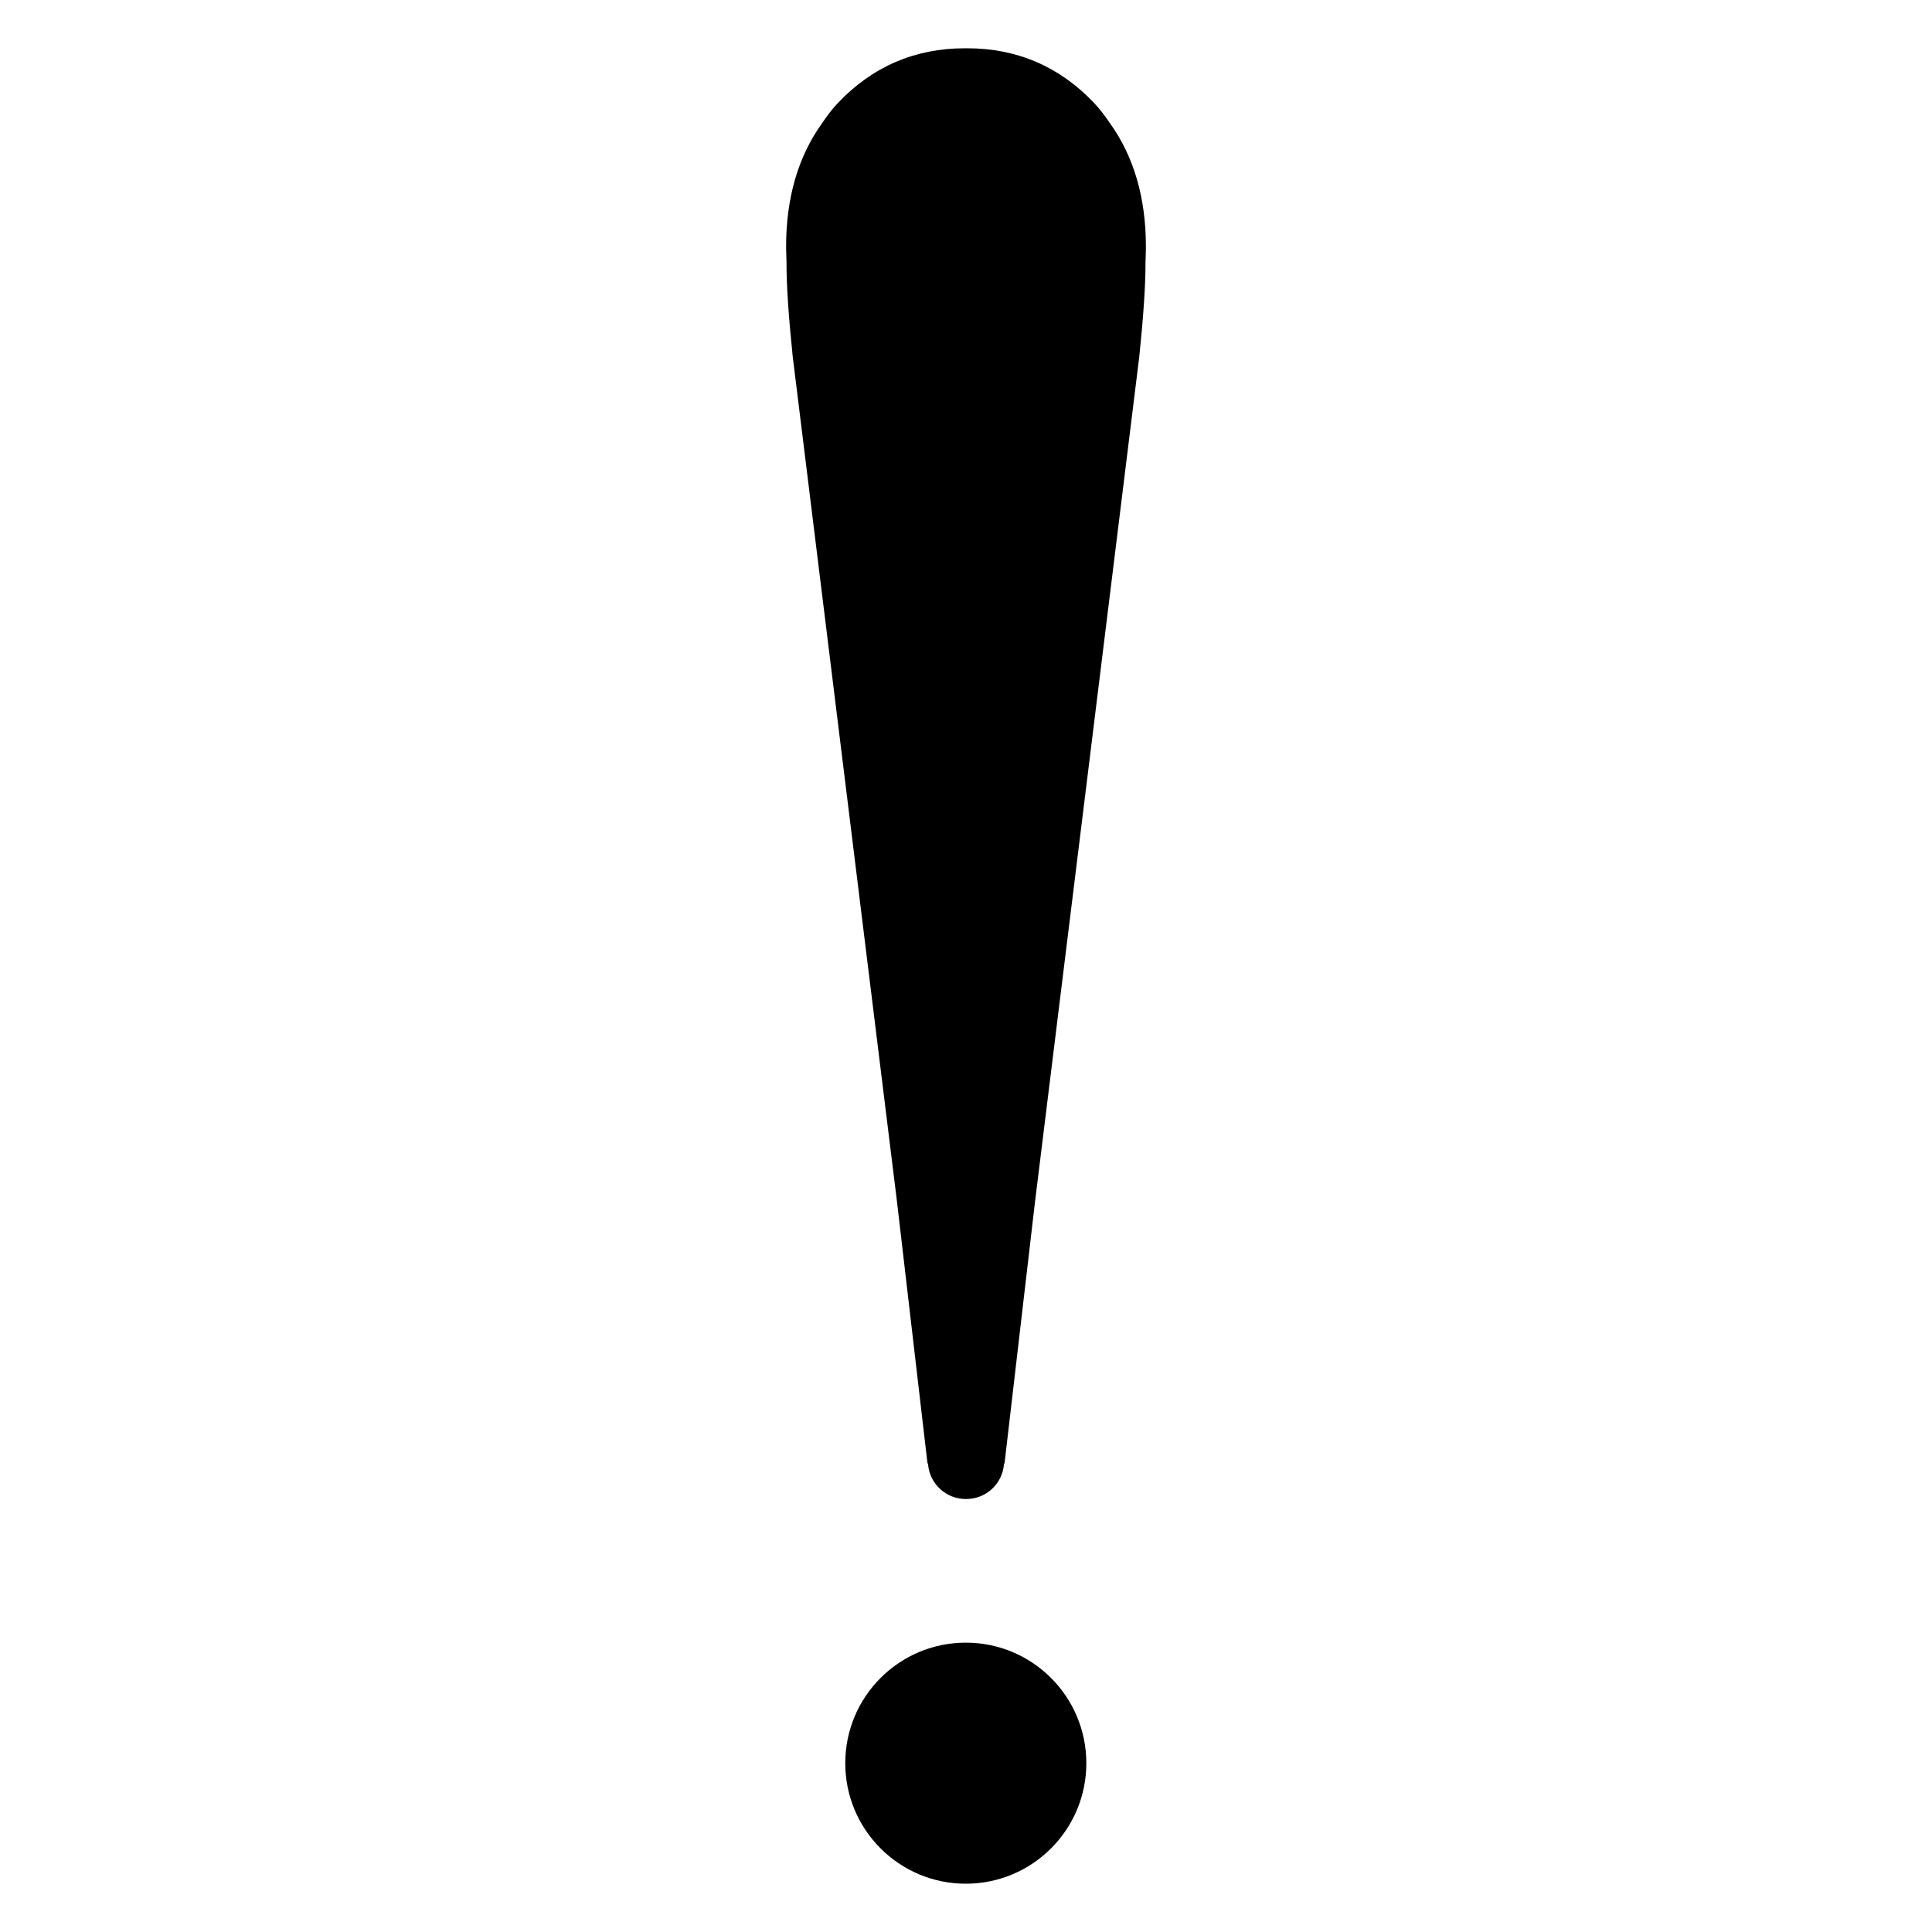
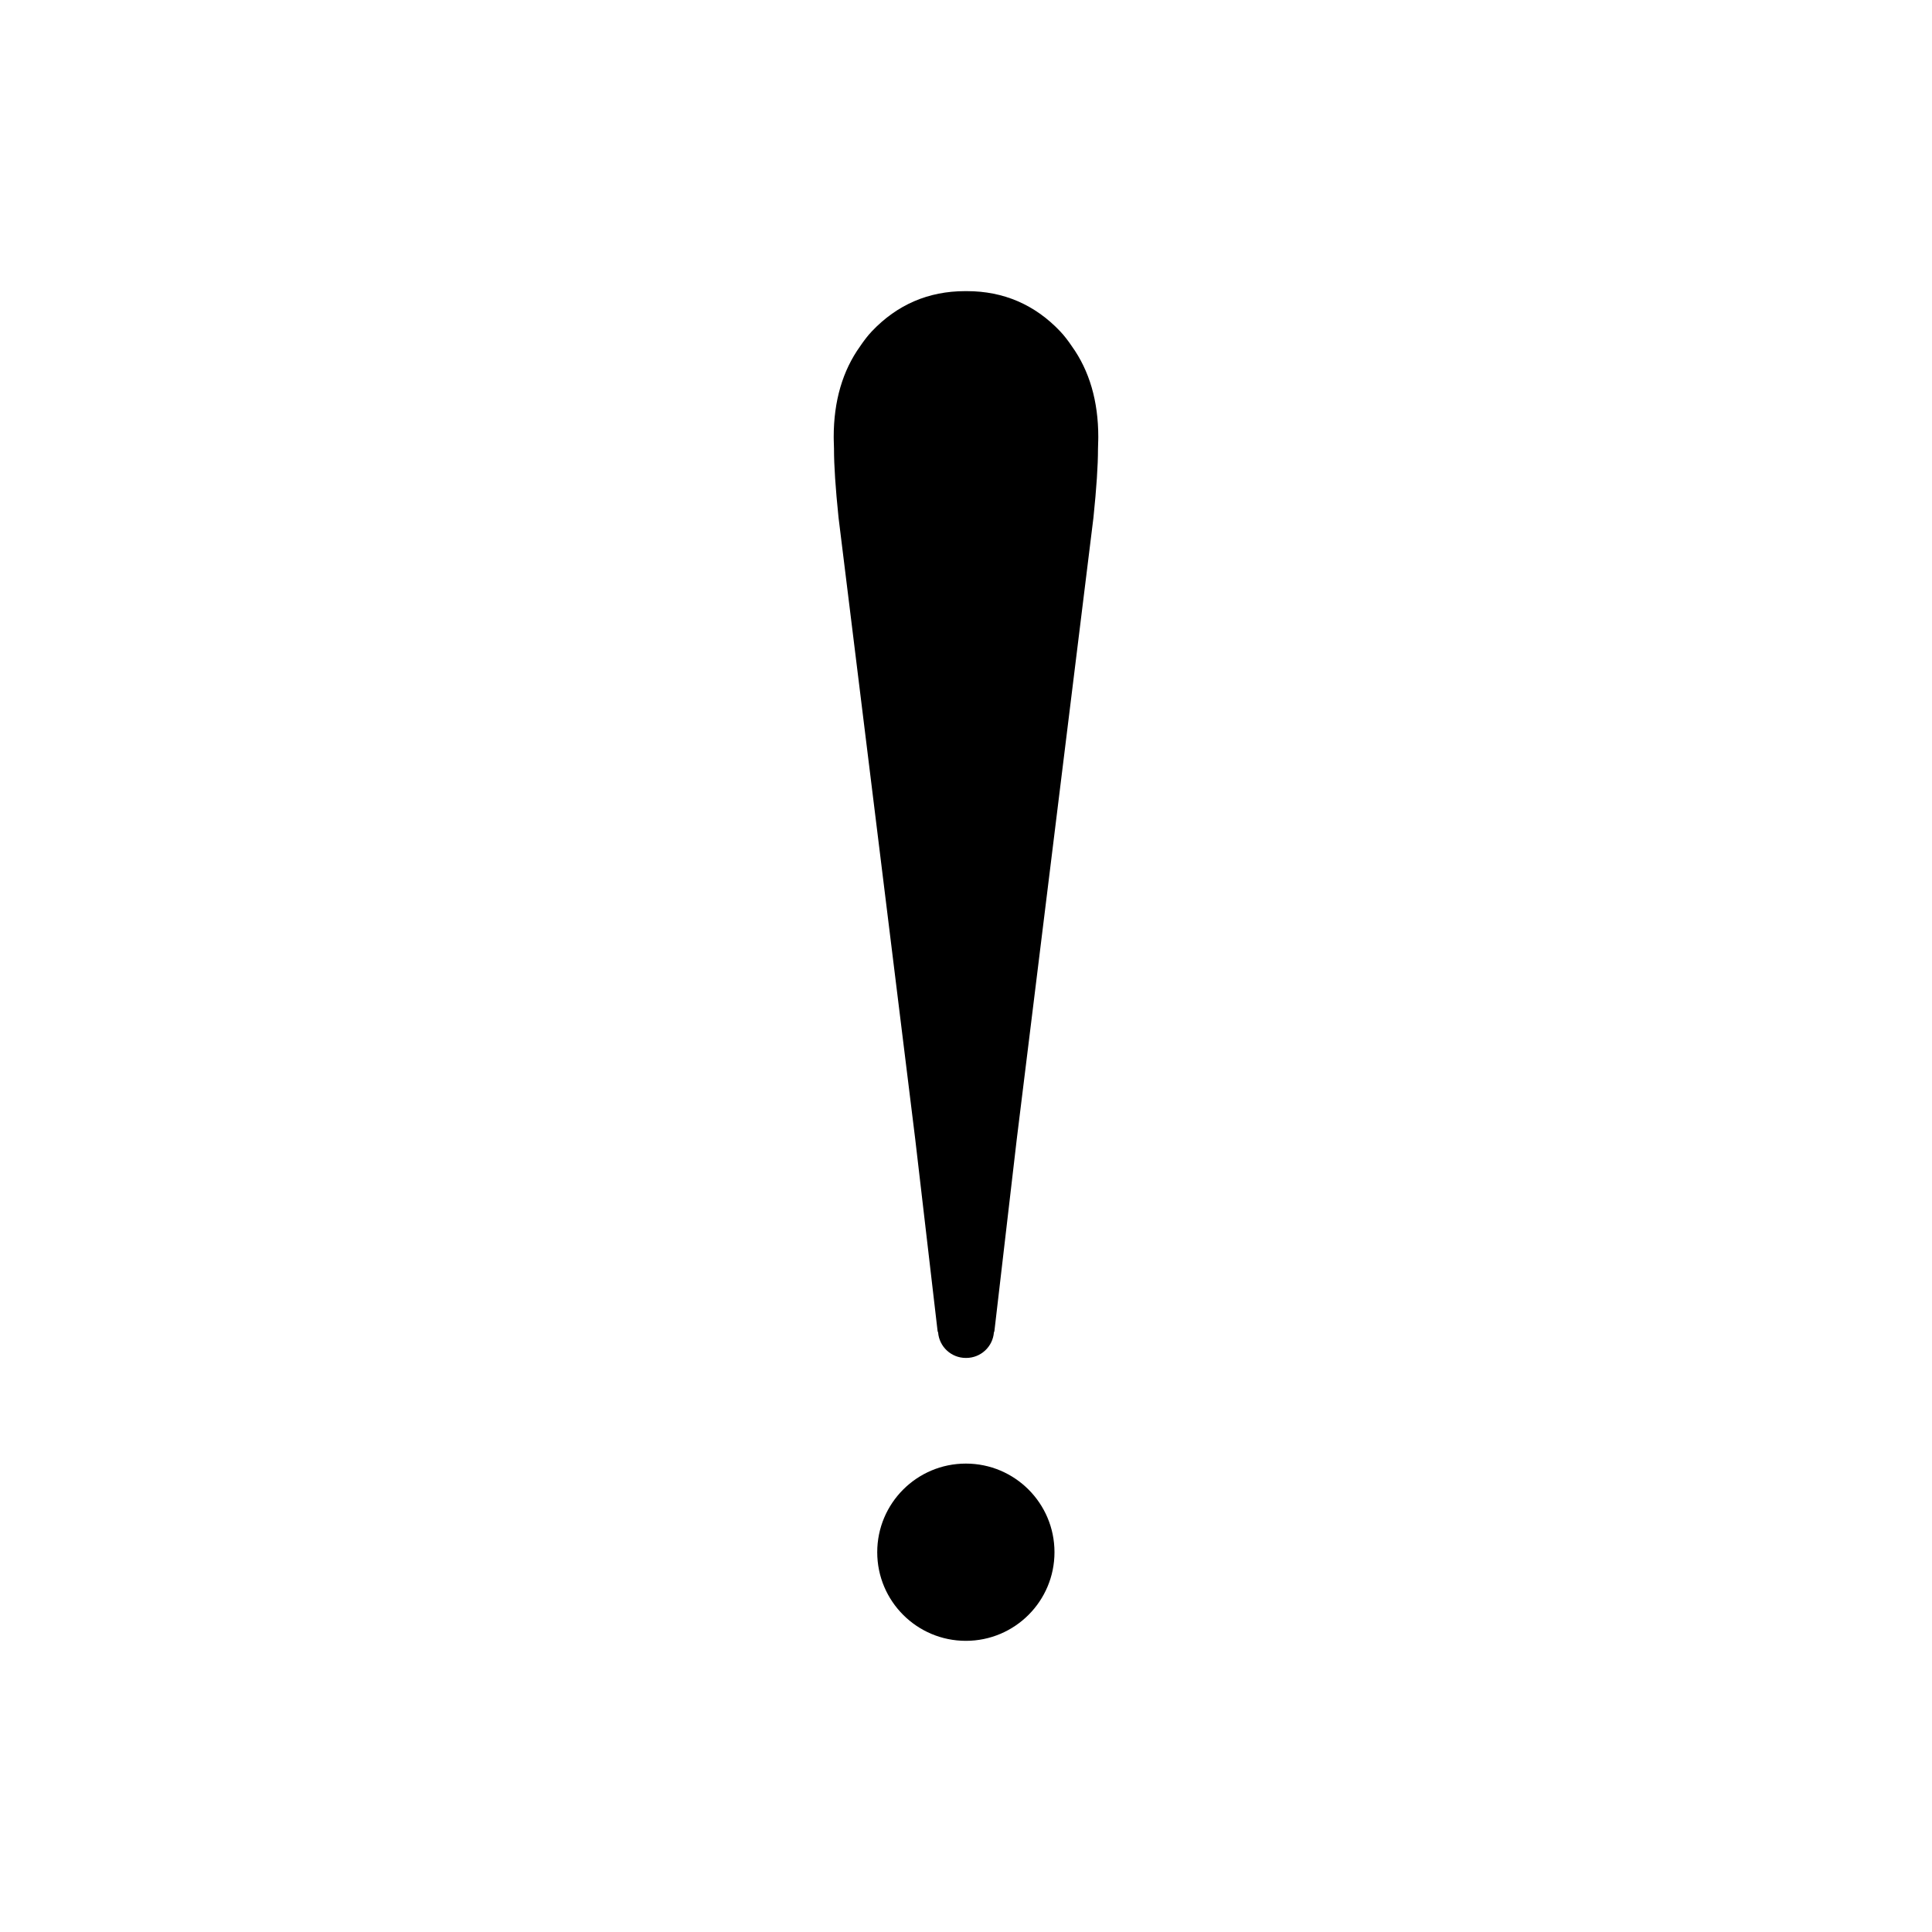
<svg xmlns="http://www.w3.org/2000/svg" version="1.1" id="Layer_6" x="0px" y="0px" width="283.46px" height="283.46px" viewBox="0 0 283.46 283.46" enable-background="new 0 0 283.46 283.46" xml:space="preserve">
  <g>
-     <circle cx="141.701" cy="258.691" r="17.684" />
-     <path d="M168.125,36.18c0-7.152-1.77-13.215-5.262-18.083c-0.723-1.076-1.496-2.101-2.367-3.019   c-5.039-5.305-11.287-7.994-18.571-7.994c-0.065,0-0.129,0.004-0.194,0.005c-0.065-0.001-0.129-0.005-0.194-0.005   c-7.283,0-13.532,2.689-18.571,7.994c-0.872,0.918-1.644,1.942-2.366,3.018c-3.493,4.868-5.264,10.931-5.264,18.084   c0,0.164,0.006,0.354,0.008,0.525c0.001,0.013-0.003,0.024-0.002,0.037l0.003,0.025c0.007,0.555,0.024,1.15,0.051,1.786   c0,0.018-0.001,0.034-0.001,0.051c0,3.265,0.295,7.727,0.906,13.661l15.301,124.018l4.456,38.239   c0.013,0.116,0.056,0.219,0.108,0.316c0.223,2.851,2.614,5.095,5.536,5.095c0.01,0,0.02-0.003,0.03-0.003s0.02,0.003,0.03,0.003   c2.921,0,5.312-2.244,5.536-5.095c0.051-0.098,0.094-0.2,0.107-0.316l4.455-38.239L167.16,52.266   c0.611-5.935,0.906-10.396,0.906-13.661c0-0.017,0-0.033,0-0.051c0.027-0.636,0.043-1.231,0.051-1.786l0.002-0.025   c0.002-0.013-0.002-0.024-0.002-0.037C168.119,36.534,168.125,36.344,168.125,36.18z" />
+     <circle cx="141.709" cy="227.738" r="13.003" />
+     <path d="M161.139,64.113c0-5.26-1.301-9.718-3.869-13.298c-0.531-0.791-1.1-1.545-1.74-2.22c-3.706-3.901-8.301-5.879-13.656-5.879   c-0.048,0-0.095,0.003-0.143,0.004c-0.048-0.001-0.095-0.004-0.143-0.004c-5.356,0-9.951,1.978-13.657,5.879   c-0.641,0.675-1.209,1.428-1.74,2.219c-2.569,3.58-3.871,8.038-3.871,13.298c0,0.121,0.004,0.26,0.006,0.386   c0,0.01-0.002,0.018-0.002,0.027l0.002,0.019c0.005,0.408,0.018,0.845,0.038,1.313c0,0.013-0.001,0.024-0.001,0.037   c0,2.401,0.217,5.682,0.666,10.046l11.252,91.197l3.277,28.12c0.009,0.085,0.041,0.161,0.08,0.231   c0.164,2.098,1.922,3.747,4.071,3.747c0.007,0,0.015-0.002,0.022-0.002c0.008,0,0.015,0.002,0.022,0.002   c2.148,0,3.906-1.649,4.071-3.747c0.037-0.071,0.069-0.146,0.078-0.231l3.276-28.12l11.251-91.197   c0.449-4.364,0.666-7.645,0.666-10.045c0-0.013,0-0.024,0-0.038c0.021-0.468,0.032-0.906,0.038-1.313l0.001-0.018   c0.001-0.01-0.001-0.018-0.001-0.027C161.135,64.373,161.139,64.233,161.139,64.113z" />
  </g>
</svg>
